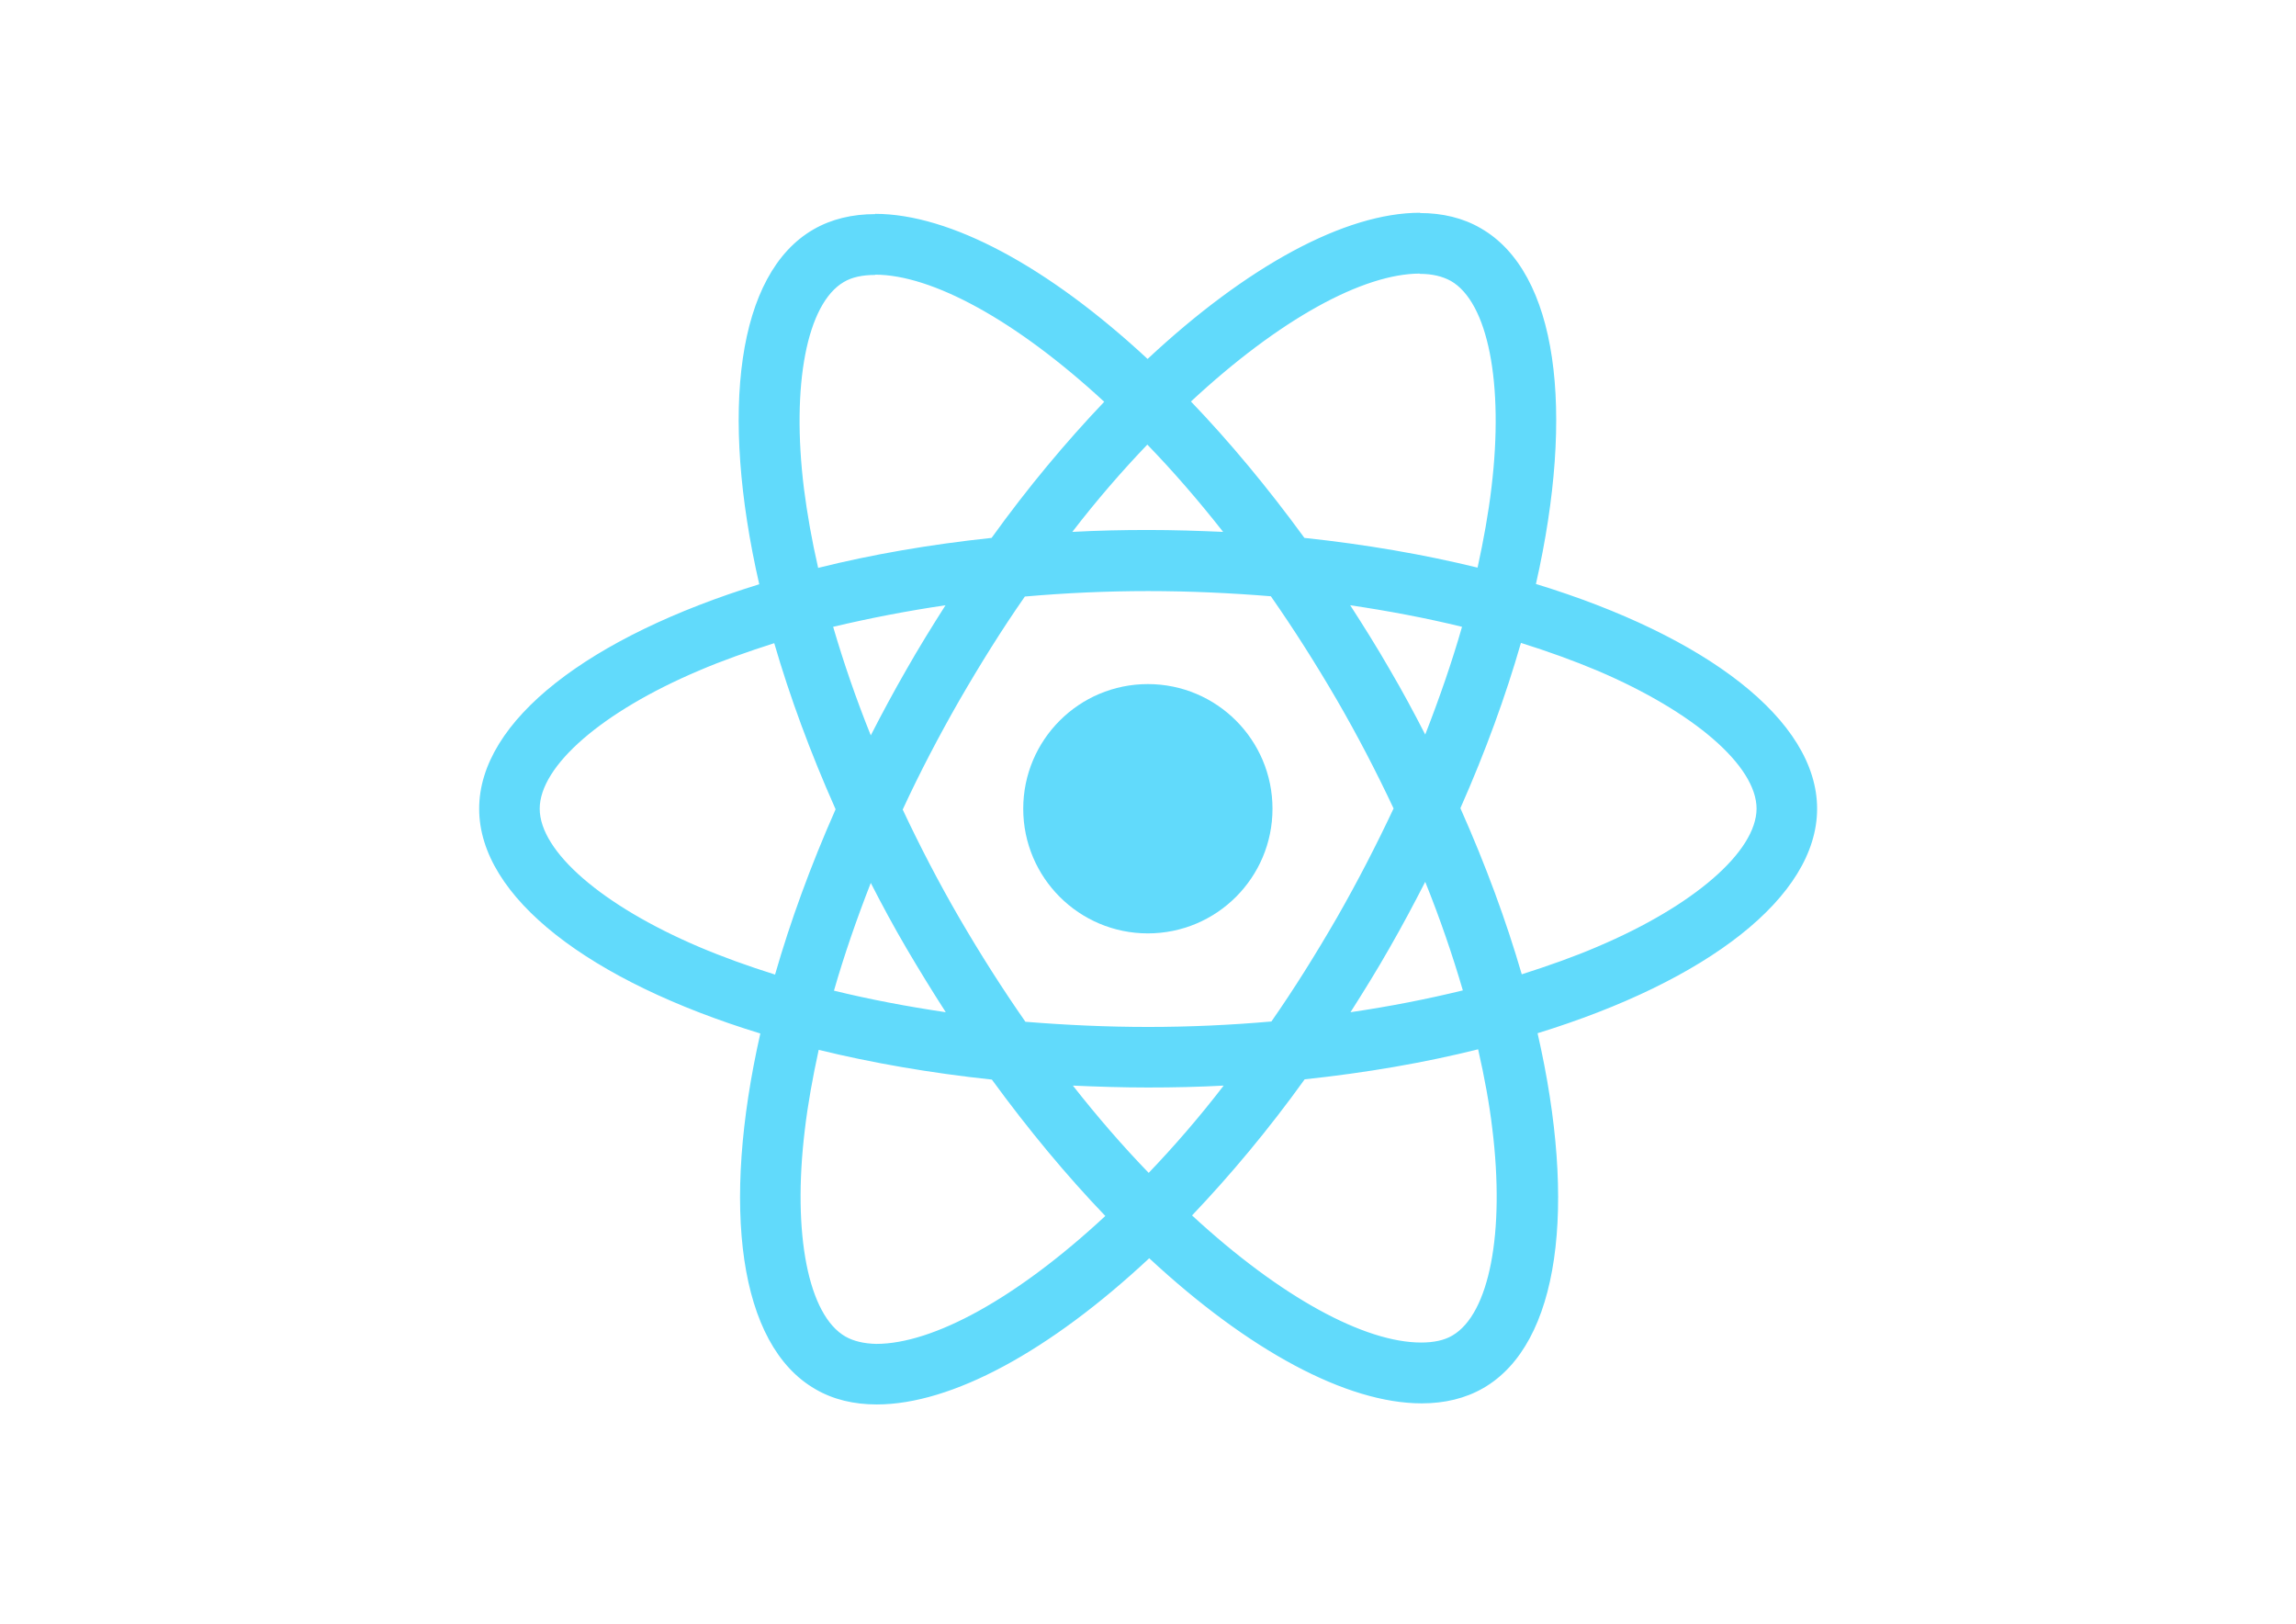
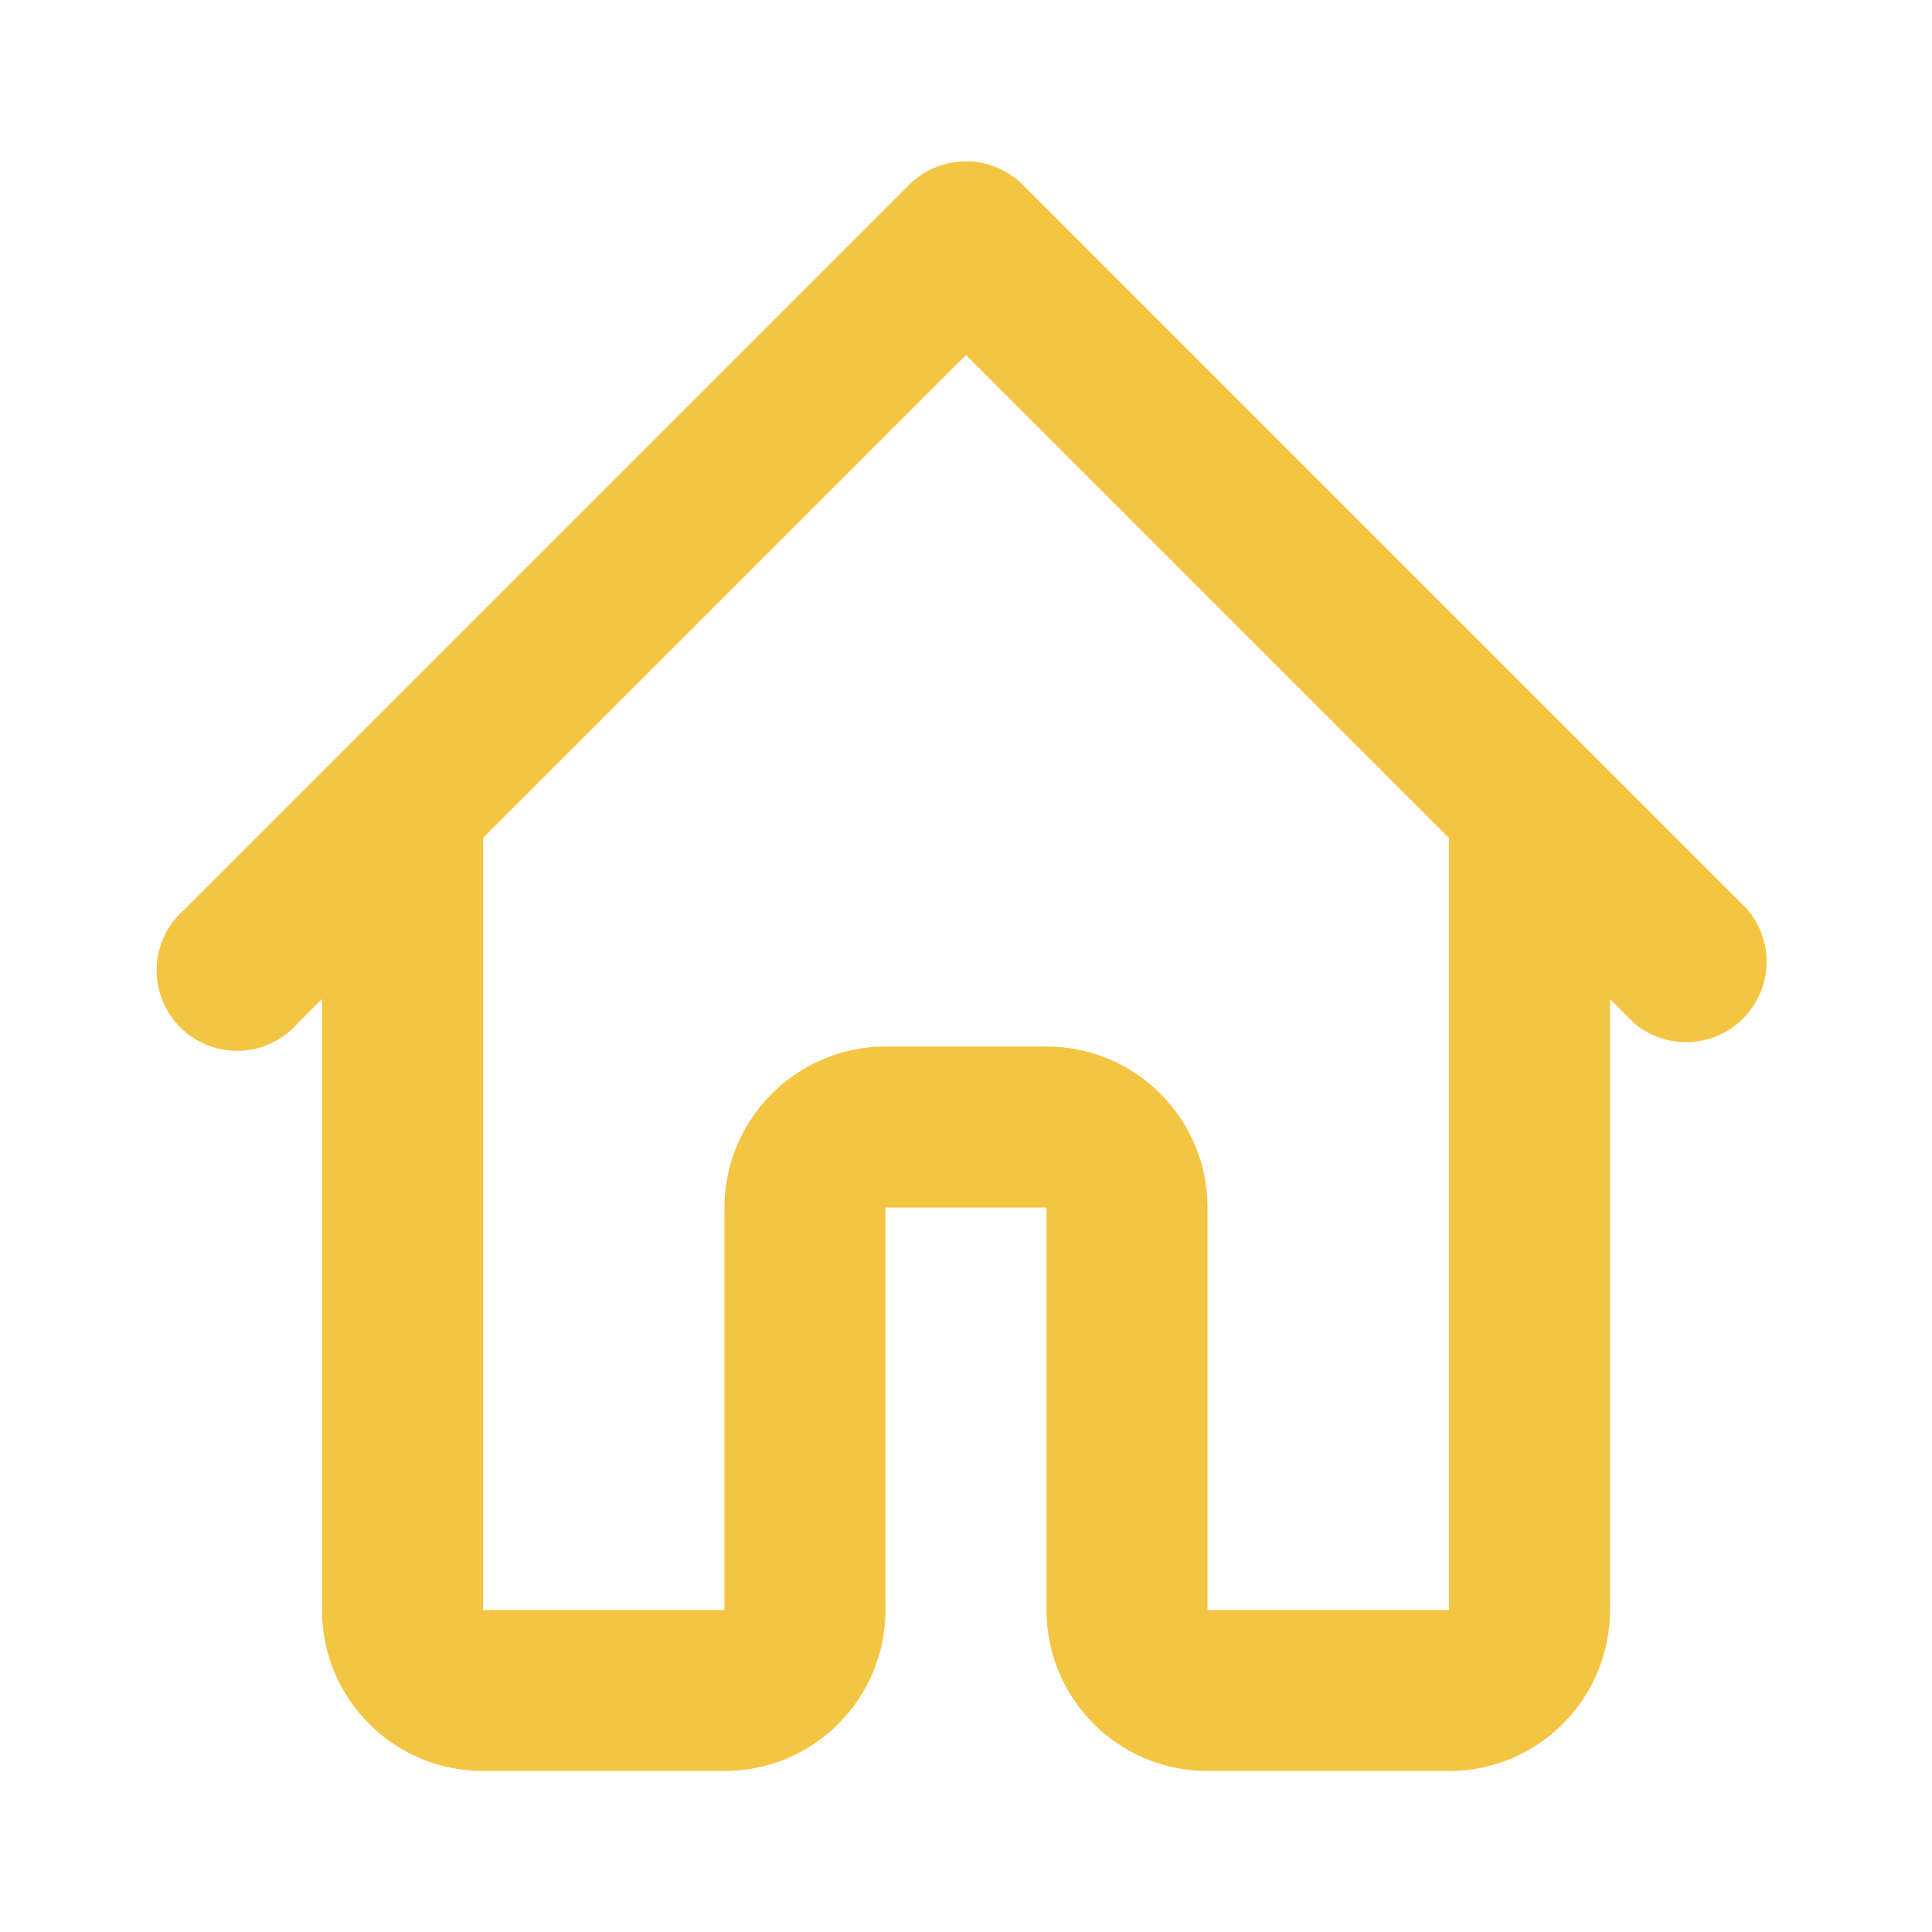
- <svg xmlns="http://www.w3.org/2000/svg" viewBox="0 0 841.9 595.3">
-   <g fill="#61DAFB">
-     <path d="M666.3 296.5c0-32.5-40.7-63.3-103.1-82.4 14.4-63.6 8-114.2-20.2-130.4-6.5-3.8-14.1-5.6-22.4-5.6v22.3c4.6 0 8.3.9 11.4 2.6 13.6 7.8 19.5 37.5 14.9 75.7-1.1 9.4-2.9 19.3-5.1 29.4-19.6-4.8-41-8.5-63.5-10.9-13.5-18.5-27.5-35.3-41.6-50 32.6-30.3 63.2-46.9 84-46.9V78c-27.5 0-63.5 19.6-99.9 53.6-36.4-33.8-72.4-53.2-99.9-53.2v22.3c20.7 0 51.4 16.5 84 46.6-14 14.7-28 31.4-41.3 49.9-22.6 2.4-44 6.1-63.6 11-2.3-10-4-19.7-5.2-29-4.7-38.2 1.1-67.9 14.6-75.8 3-1.8 6.9-2.6 11.5-2.6V78.5c-8.4 0-16 1.8-22.6 5.6-28.1 16.2-34.4 66.7-19.9 130.1-62.2 19.2-102.7 49.9-102.7 82.3 0 32.5 40.7 63.3 103.1 82.4-14.4 63.6-8 114.2 20.2 130.4 6.5 3.8 14.1 5.6 22.5 5.6 27.5 0 63.5-19.6 99.9-53.6 36.4 33.8 72.4 53.2 99.9 53.2 8.4 0 16-1.8 22.6-5.6 28.1-16.2 34.4-66.7 19.9-130.1 62-19.1 102.5-49.9 102.5-82.3zm-130.2-66.7c-3.7 12.9-8.3 26.2-13.5 39.5-4.1-8-8.4-16-13.1-24-4.6-8-9.5-15.8-14.4-23.4 14.2 2.1 27.9 4.7 41 7.9zm-45.8 106.5c-7.8 13.5-15.8 26.3-24.1 38.2-14.9 1.3-30 2-45.2 2-15.1 0-30.2-.7-45-1.9-8.3-11.9-16.4-24.6-24.2-38-7.6-13.1-14.5-26.4-20.8-39.8 6.2-13.4 13.2-26.8 20.7-39.9 7.8-13.5 15.8-26.3 24.1-38.2 14.9-1.3 30-2 45.2-2 15.1 0 30.2.7 45 1.9 8.3 11.9 16.4 24.6 24.2 38 7.6 13.1 14.5 26.4 20.8 39.8-6.3 13.4-13.2 26.8-20.7 39.9zm32.3-13c5.4 13.4 10 26.8 13.8 39.8-13.1 3.2-26.9 5.9-41.2 8 4.9-7.7 9.8-15.6 14.4-23.7 4.6-8 8.9-16.1 13-24.1zM421.2 430c-9.3-9.6-18.6-20.3-27.8-32 9 .4 18.2.7 27.5.7 9.4 0 18.7-.2 27.8-.7-9 11.7-18.3 22.4-27.5 32zm-74.4-58.9c-14.2-2.1-27.9-4.7-41-7.9 3.7-12.9 8.3-26.2 13.5-39.5 4.1 8 8.4 16 13.1 24 4.7 8 9.5 15.8 14.4 23.4zM420.7 163c9.3 9.6 18.6 20.3 27.8 32-9-.4-18.2-.7-27.5-.7-9.4 0-18.7.2-27.8.7 9-11.7 18.3-22.4 27.5-32zm-74 58.9c-4.9 7.7-9.8 15.6-14.4 23.7-4.6 8-8.9 16-13 24-5.4-13.4-10-26.8-13.8-39.8 13.1-3.1 26.9-5.8 41.2-7.9zm-90.5 125.2c-35.4-15.1-58.3-34.9-58.3-50.6 0-15.7 22.9-35.6 58.3-50.6 8.6-3.7 18-7 27.7-10.1 5.7 19.6 13.2 40 22.5 60.9-9.2 20.8-16.6 41.1-22.2 60.6-9.9-3.1-19.3-6.5-28-10.2zM310 490c-13.6-7.8-19.5-37.5-14.9-75.7 1.1-9.4 2.9-19.3 5.1-29.4 19.6 4.8 41 8.5 63.5 10.9 13.5 18.5 27.5 35.3 41.6 50-32.6 30.3-63.2 46.9-84 46.9-4.5-.1-8.3-1-11.3-2.7zm237.2-76.2c4.7 38.2-1.1 67.9-14.6 75.8-3 1.8-6.9 2.6-11.5 2.6-20.7 0-51.4-16.5-84-46.6 14-14.7 28-31.4 41.3-49.9 22.6-2.4 44-6.1 63.6-11 2.3 10.1 4.1 19.8 5.2 29.1zm38.5-66.7c-8.6 3.7-18 7-27.7 10.1-5.7-19.6-13.2-40-22.5-60.9 9.2-20.8 16.6-41.1 22.2-60.6 9.9 3.1 19.3 6.5 28.1 10.2 35.4 15.1 58.3 34.9 58.3 50.6-.1 15.7-23 35.6-58.4 50.6zM320.8 78.4z" />
-     <circle cx="420.9" cy="296.5" r="45.7" />
-     <path d="M520.5 78.1z" />
-   </g>
+ <svg xmlns="http://www.w3.org/2000/svg" height="35px" viewBox="0 0 24 24" width="35px">
+   <path class="heroicon-ui" d="M13 20v-5h-2v5a2 2 0 0 1-2 2H6a2 2 0 0 1-2-2v-7.59l-.3.3a1 1 0 1 1-1.4-1.42l9-9a1  1 0 0 1 1.4 0l9 9a1 1 0 0 1-1.4 1.42l-.3-.3V20a2 2 0 0 1-2 2h-3a2 2 0 0 1-2-2zm5 0v-9.59l-6-6-6 6V20h3v-5c0-1.1.9-2  2-2h2a2 2 0 0 1 2 2v5h3z" fill="#f4c542" />
</svg>
